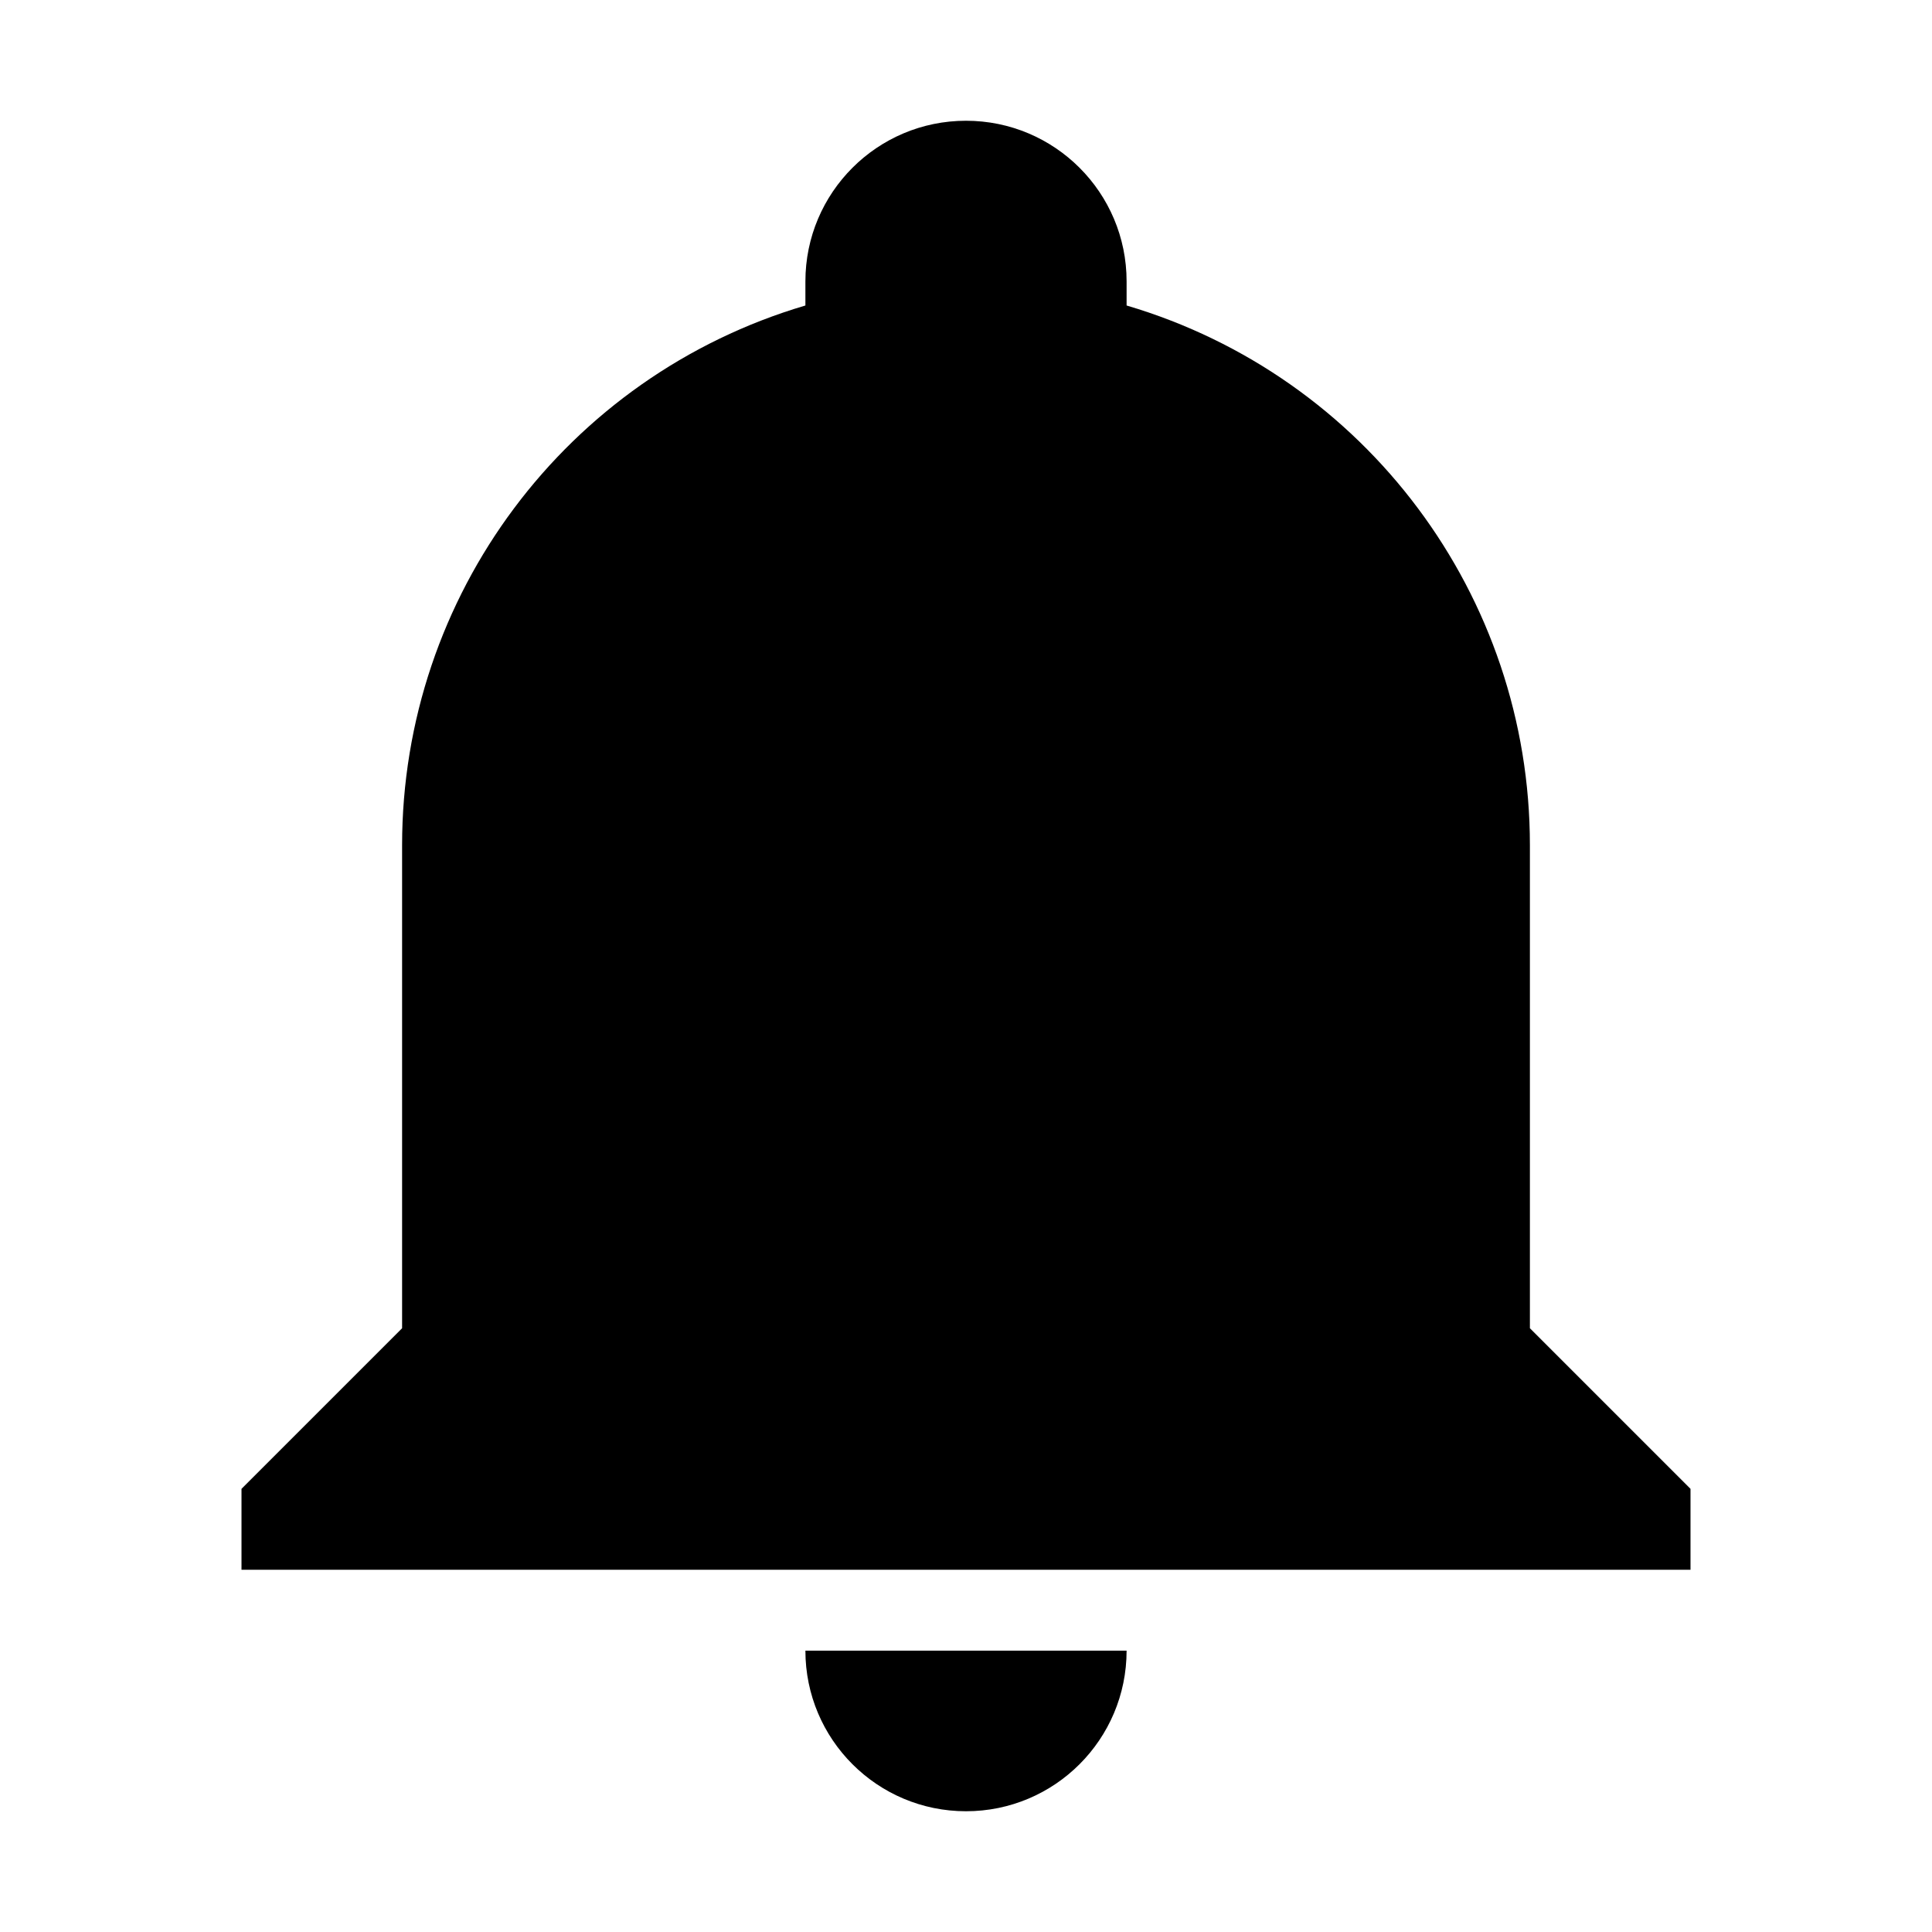
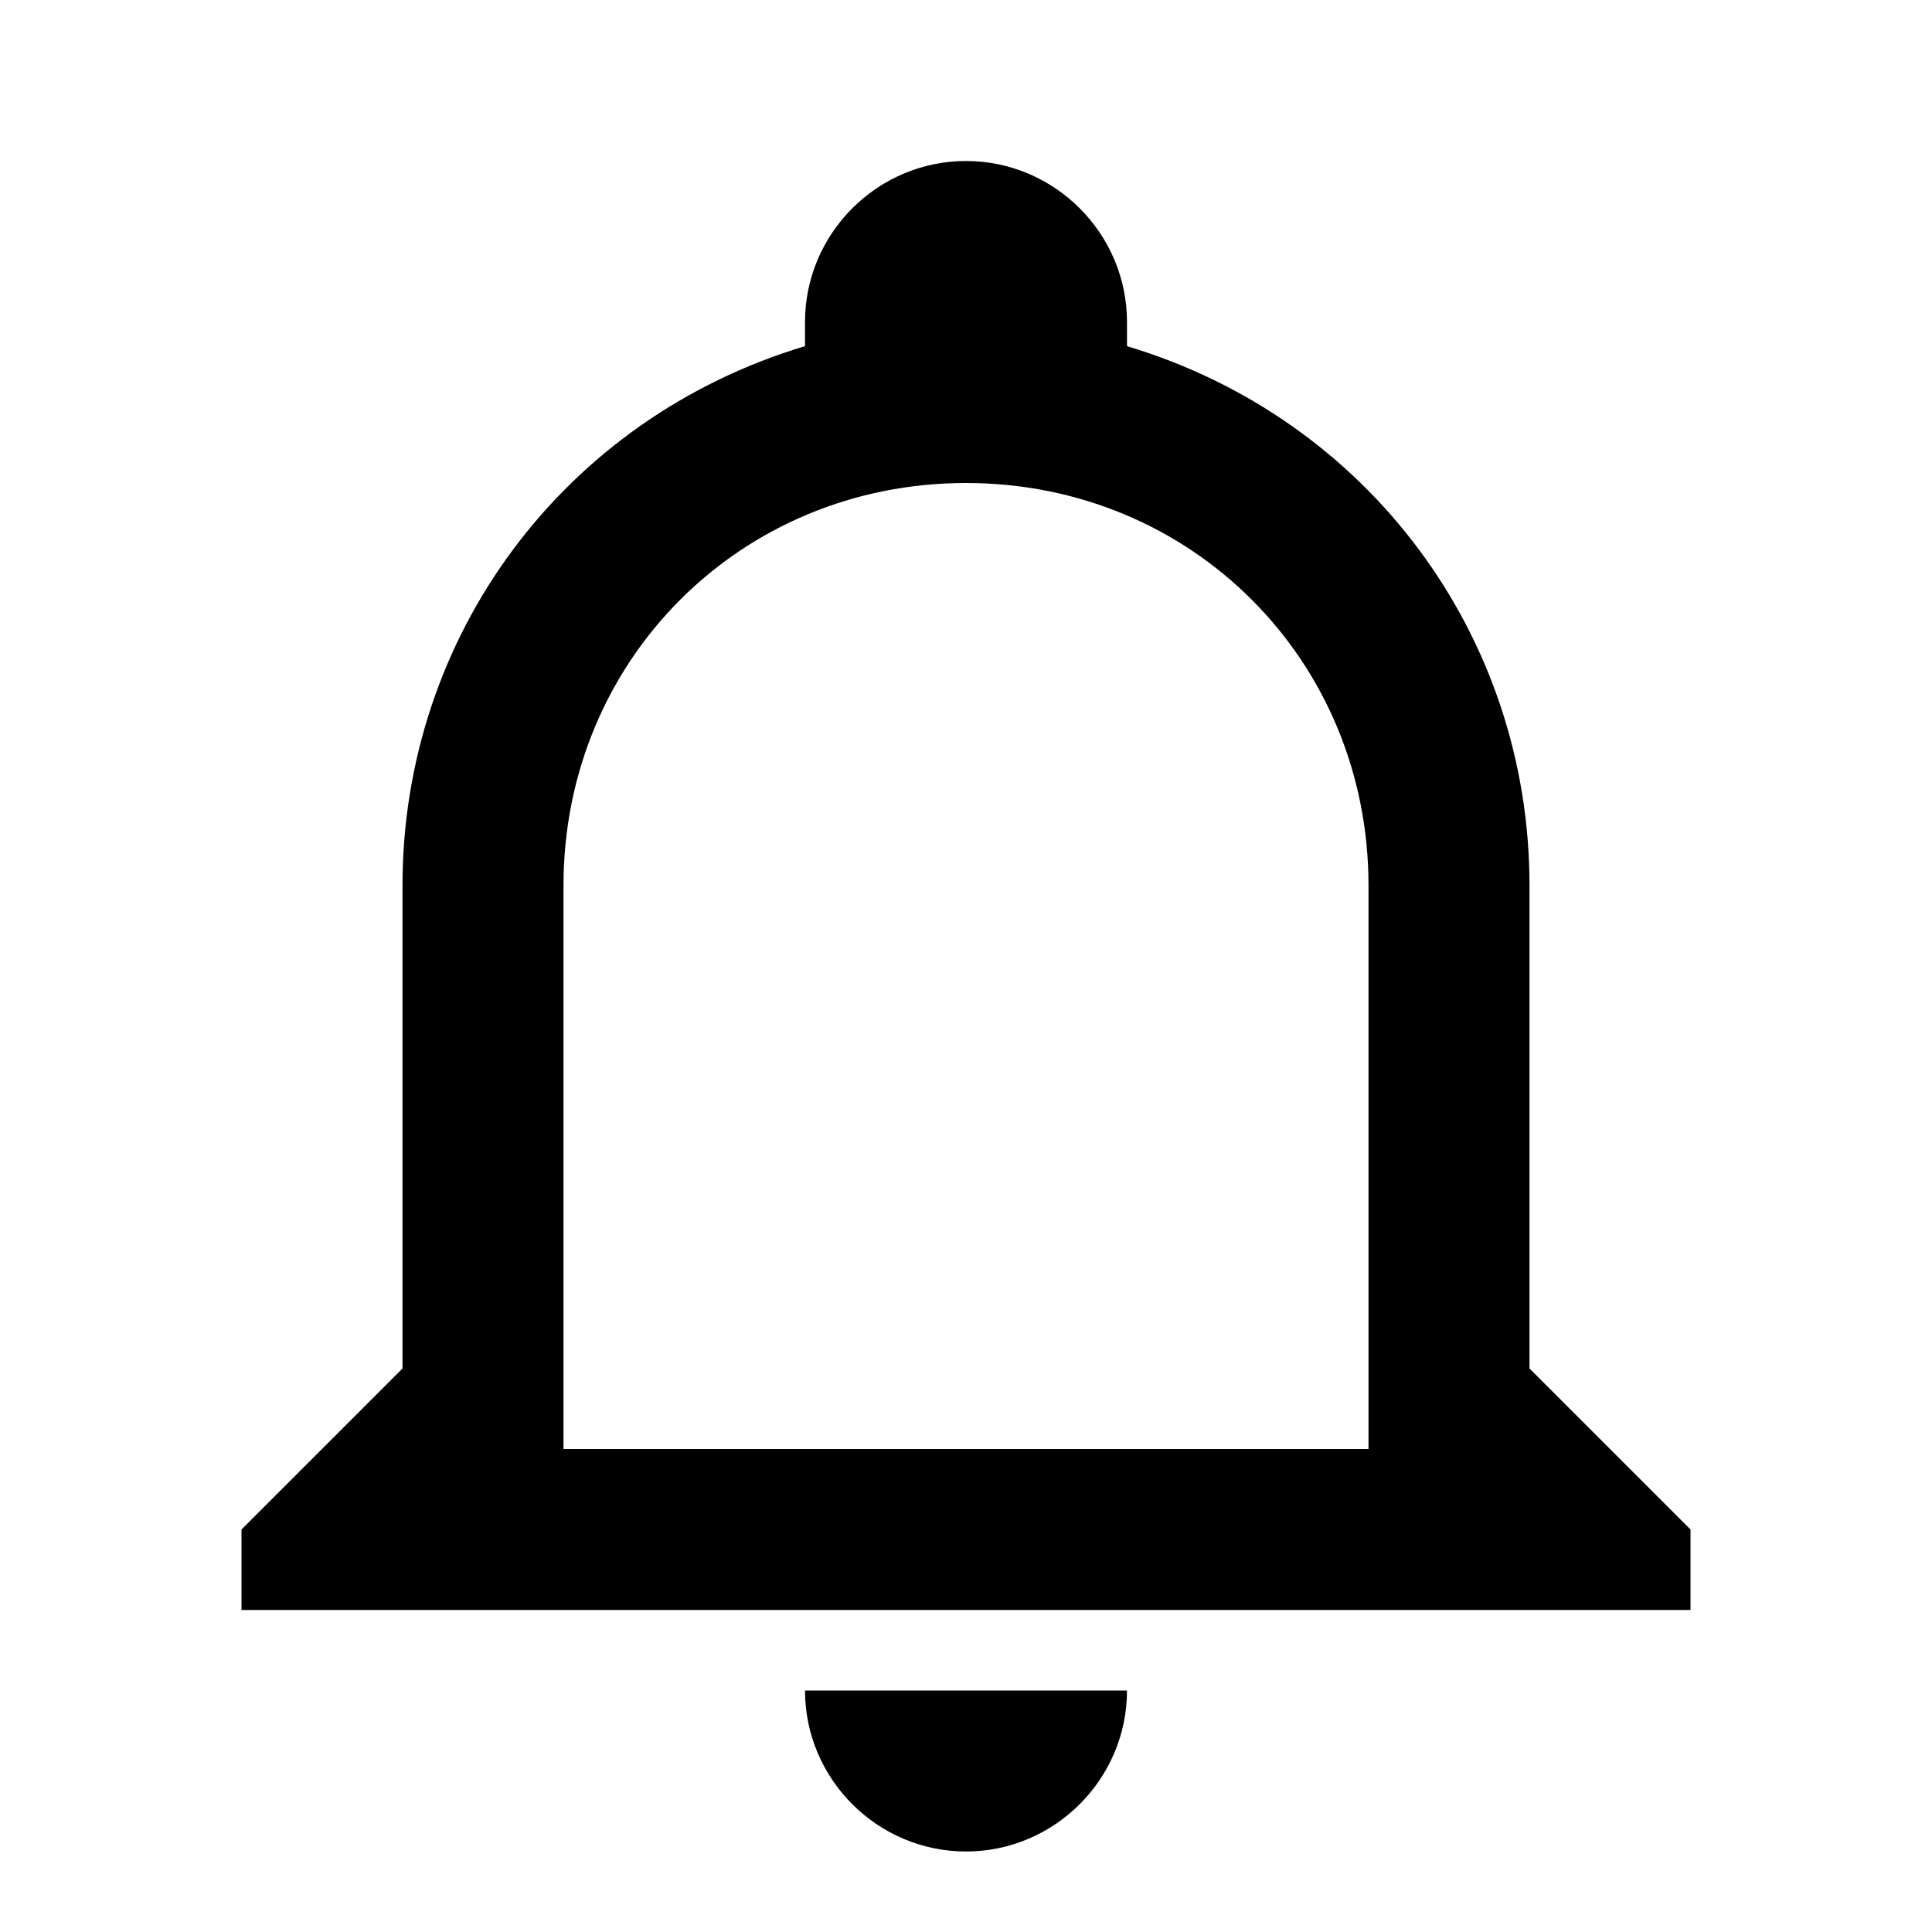
- <svg xmlns="http://www.w3.org/2000/svg" width="16" height="16">
-   <path d="M14 12.33V13H2v-.67L3.33 11V7a4.66 4.66 0 0 1 3.34-4.47v-.2A1.33 1.33 0 0 1 8 1a1.33 1.33 0 0 1 1.33 1.33v.2A4.66 4.66 0 0 1 12.67 7v4L14 12.33m-4.67 1.34A1.33 1.33 0 0 1 8 15a1.33 1.33 0 0 1-1.33-1.33" />
+ <svg xmlns="http://www.w3.org/2000/svg" width="24" height="24" viewBox="0 0 24 24">
+   <path d="M10 21H14C14 22.1 13.1 23 12 23S10 22.1 10 21M21 19V20H3V19L5 17V11C5 7.9 7 5.2 10 4.3V4C10 2.9 10.9 2 12 2S14 2.9 14 4V4.3C17 5.2 19 7.9 19 11V17L21 19M17 11C17 8.2 14.8 6 12 6S7 8.2 7 11V18H17V11Z" />
</svg>
